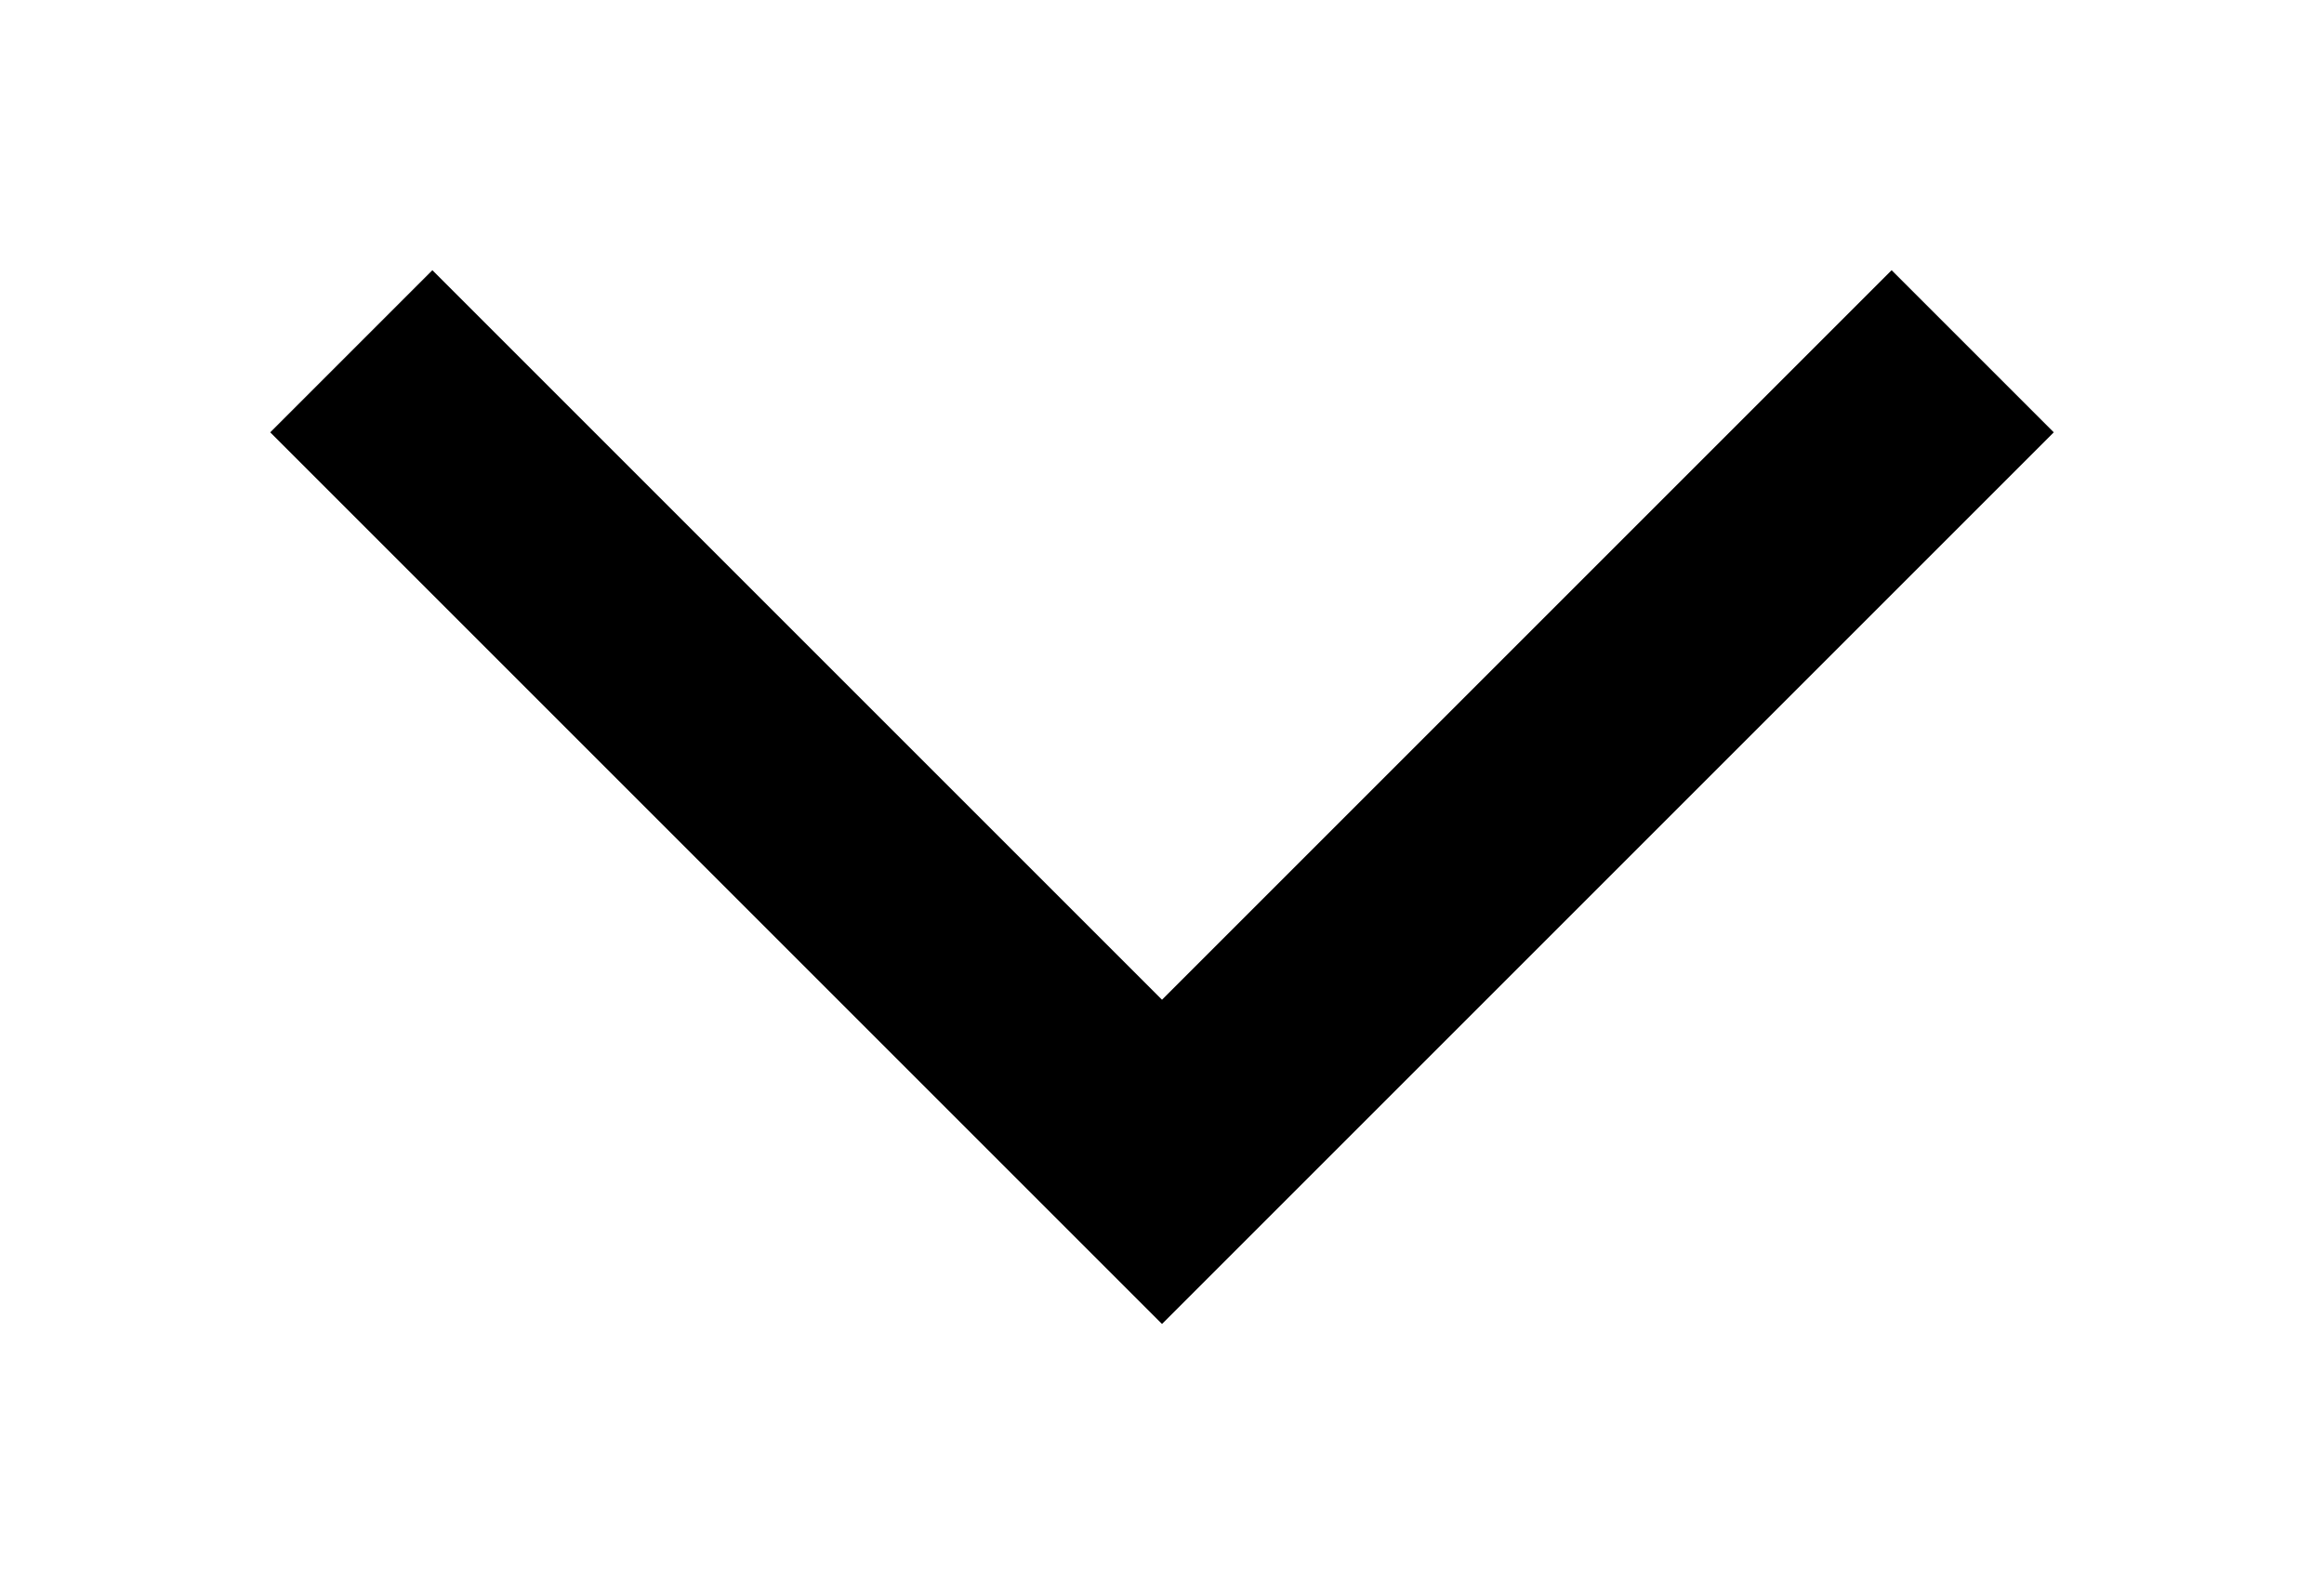
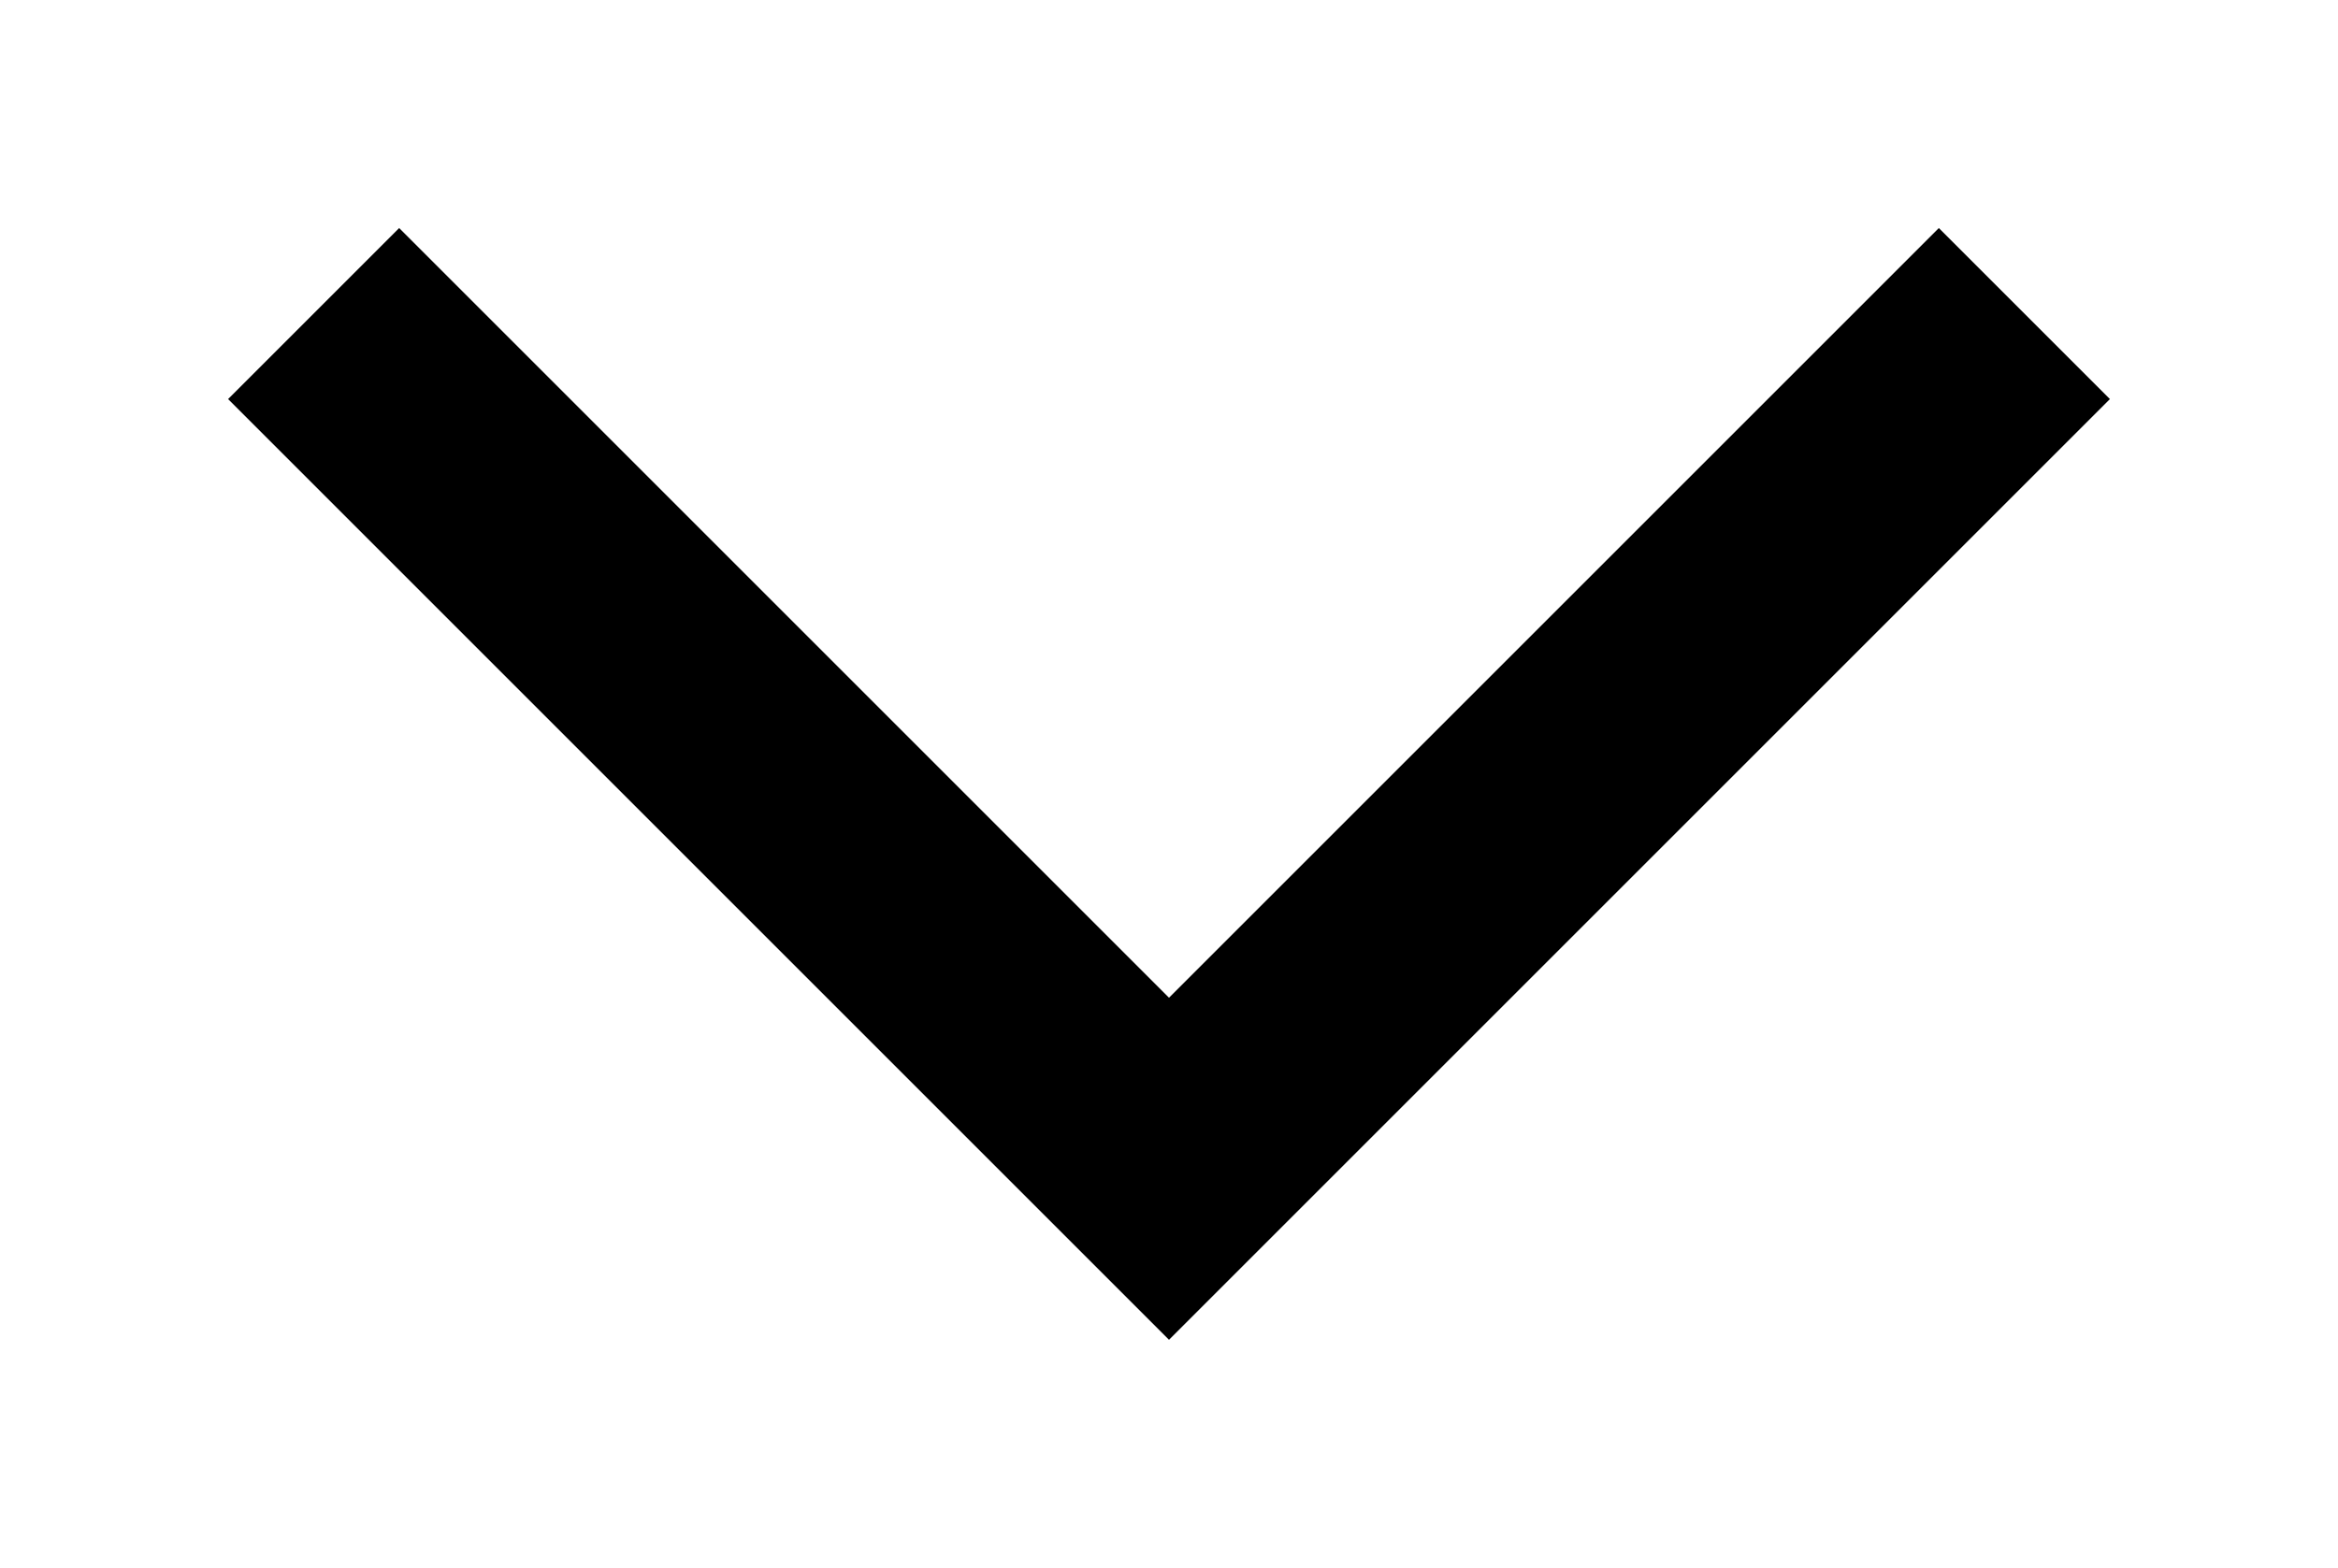
- <svg xmlns="http://www.w3.org/2000/svg" baseProfile="full" height="295" version="1.1" viewBox="0 0 430 295" width="430">
+ <svg xmlns="http://www.w3.org/2000/svg" baseProfile="full" height="275" version="1.1" viewBox="0 0 410 275" width="410">
  <defs />
-   <path d="M790 448 625 283 460 448 490 478 625 343 760 478Z" fill="black" transform="translate(-410,528) scale(1,-1)" />
+   <path d="M790 448 625 283 460 448 490 478 625 343 760 478Z" fill="black" transform="translate(-420,518) scale(1,-1)" />
</svg>
